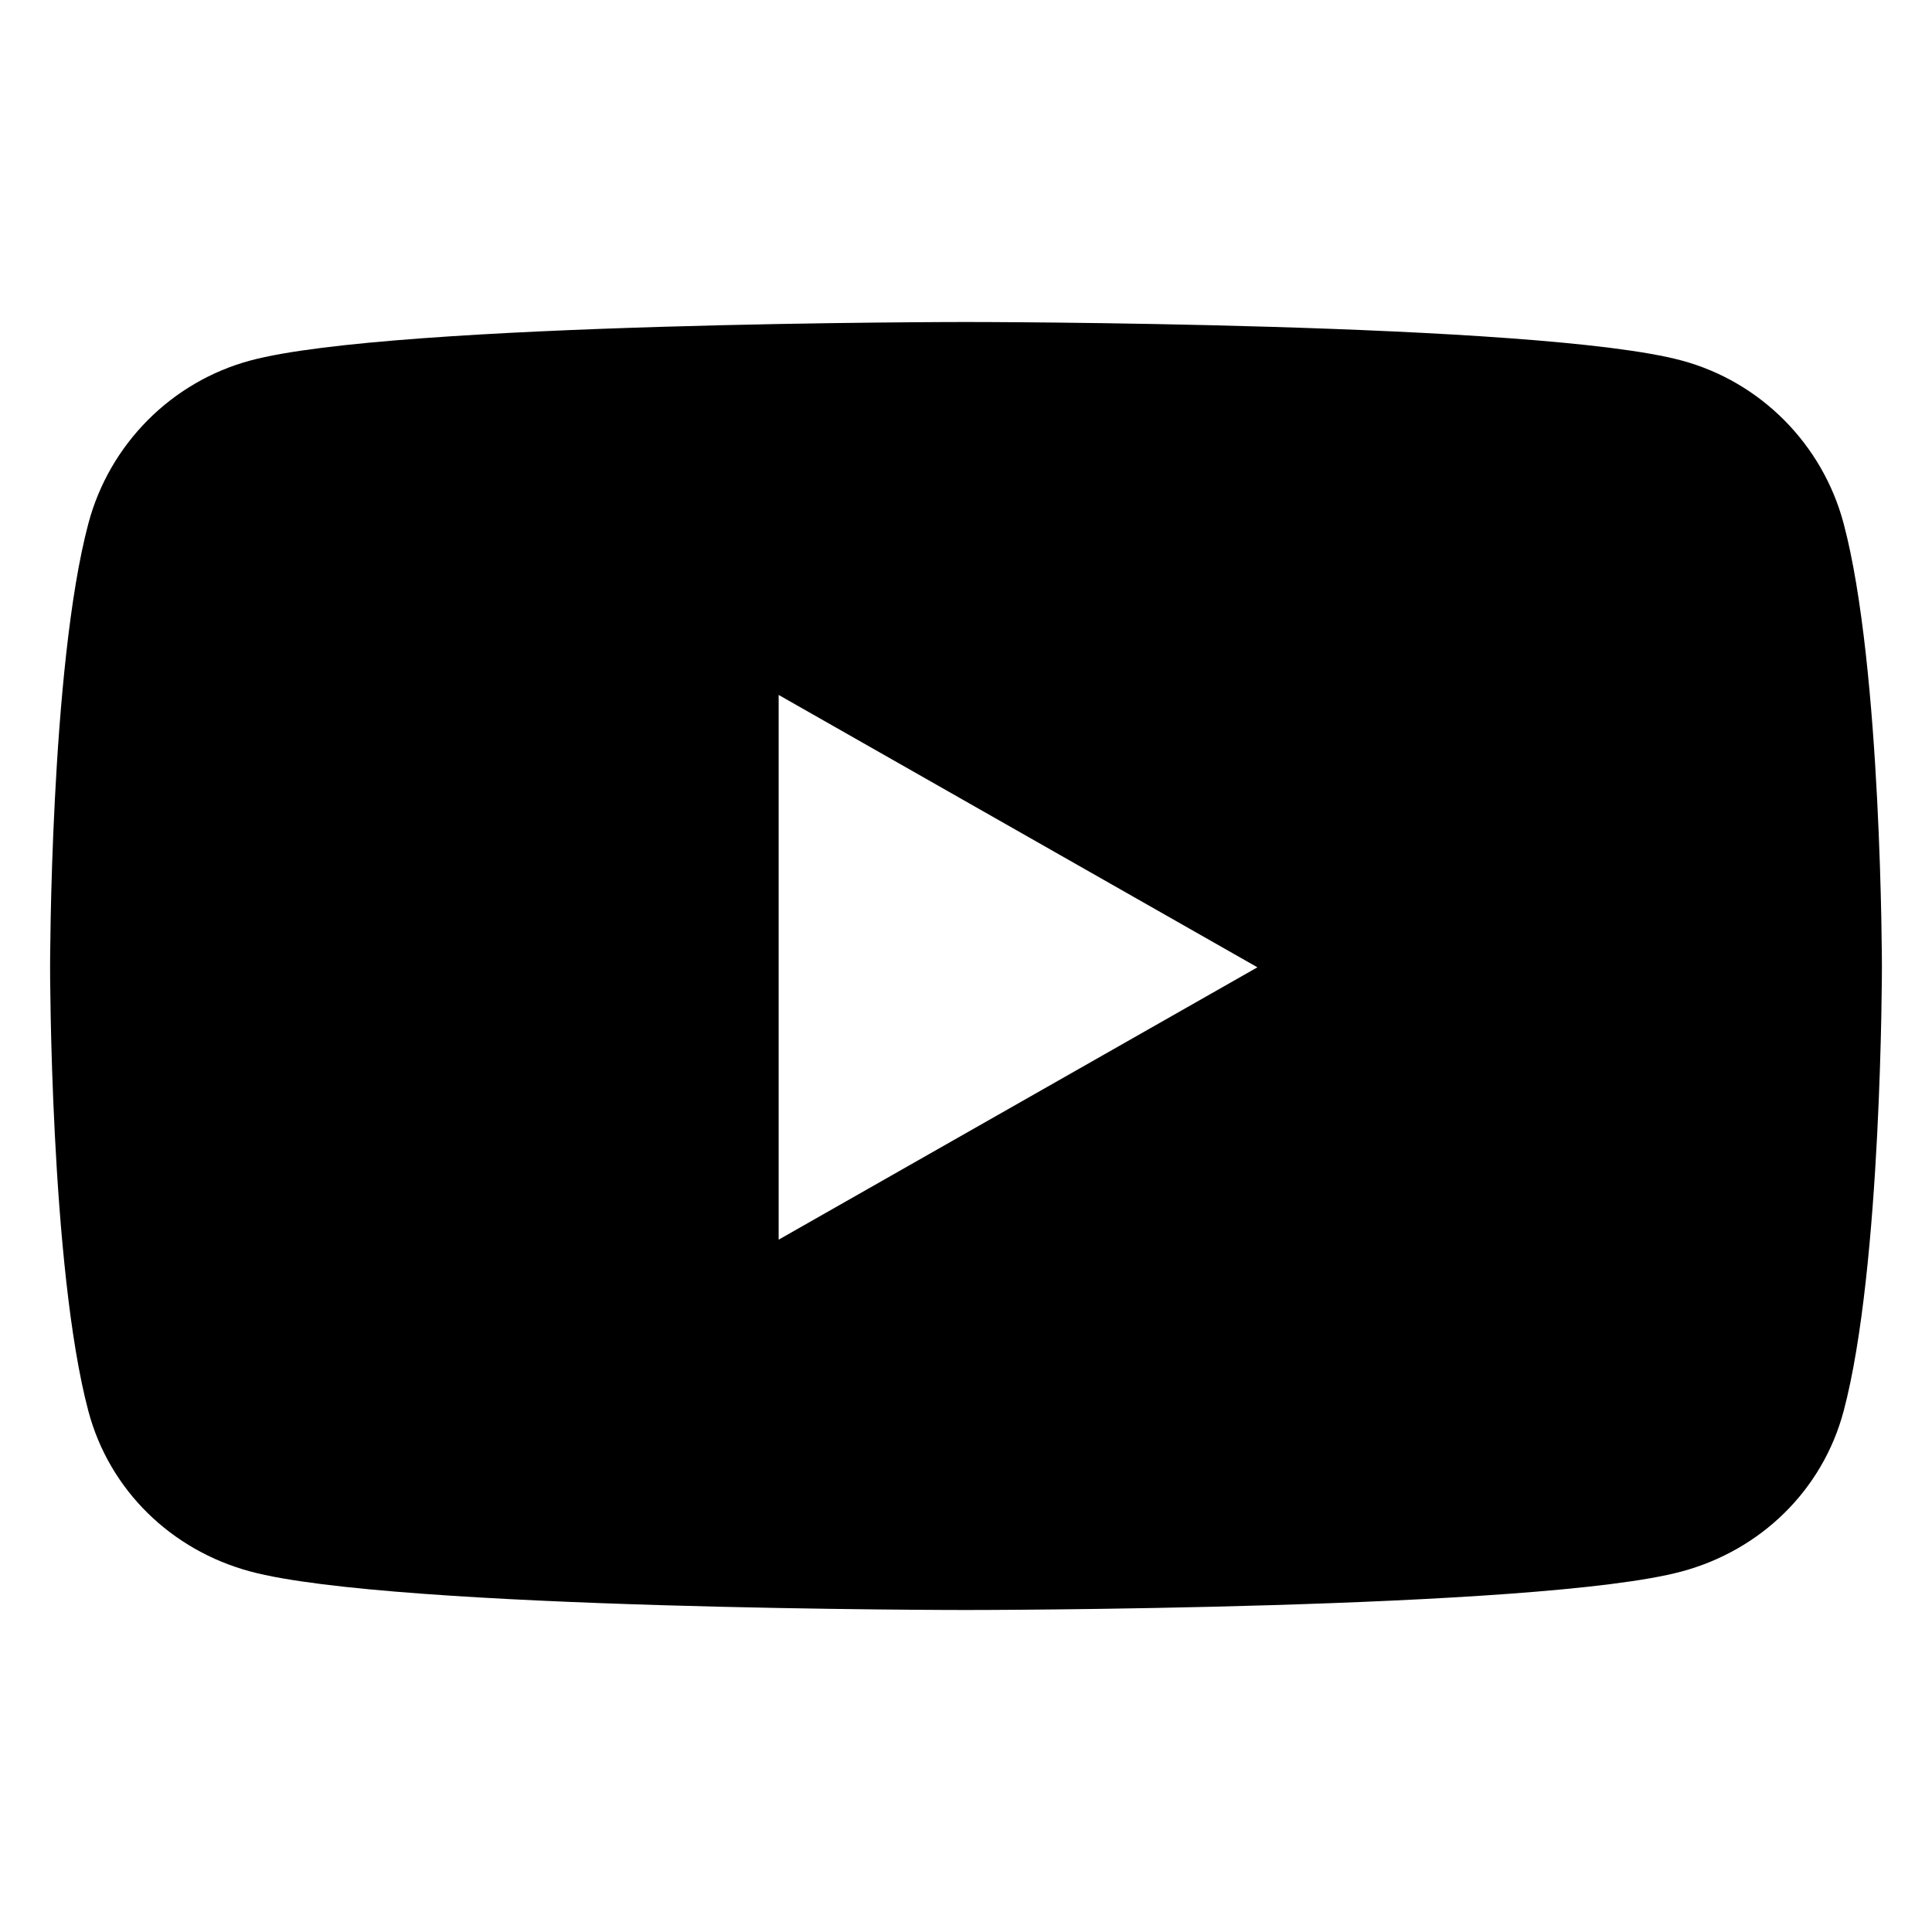
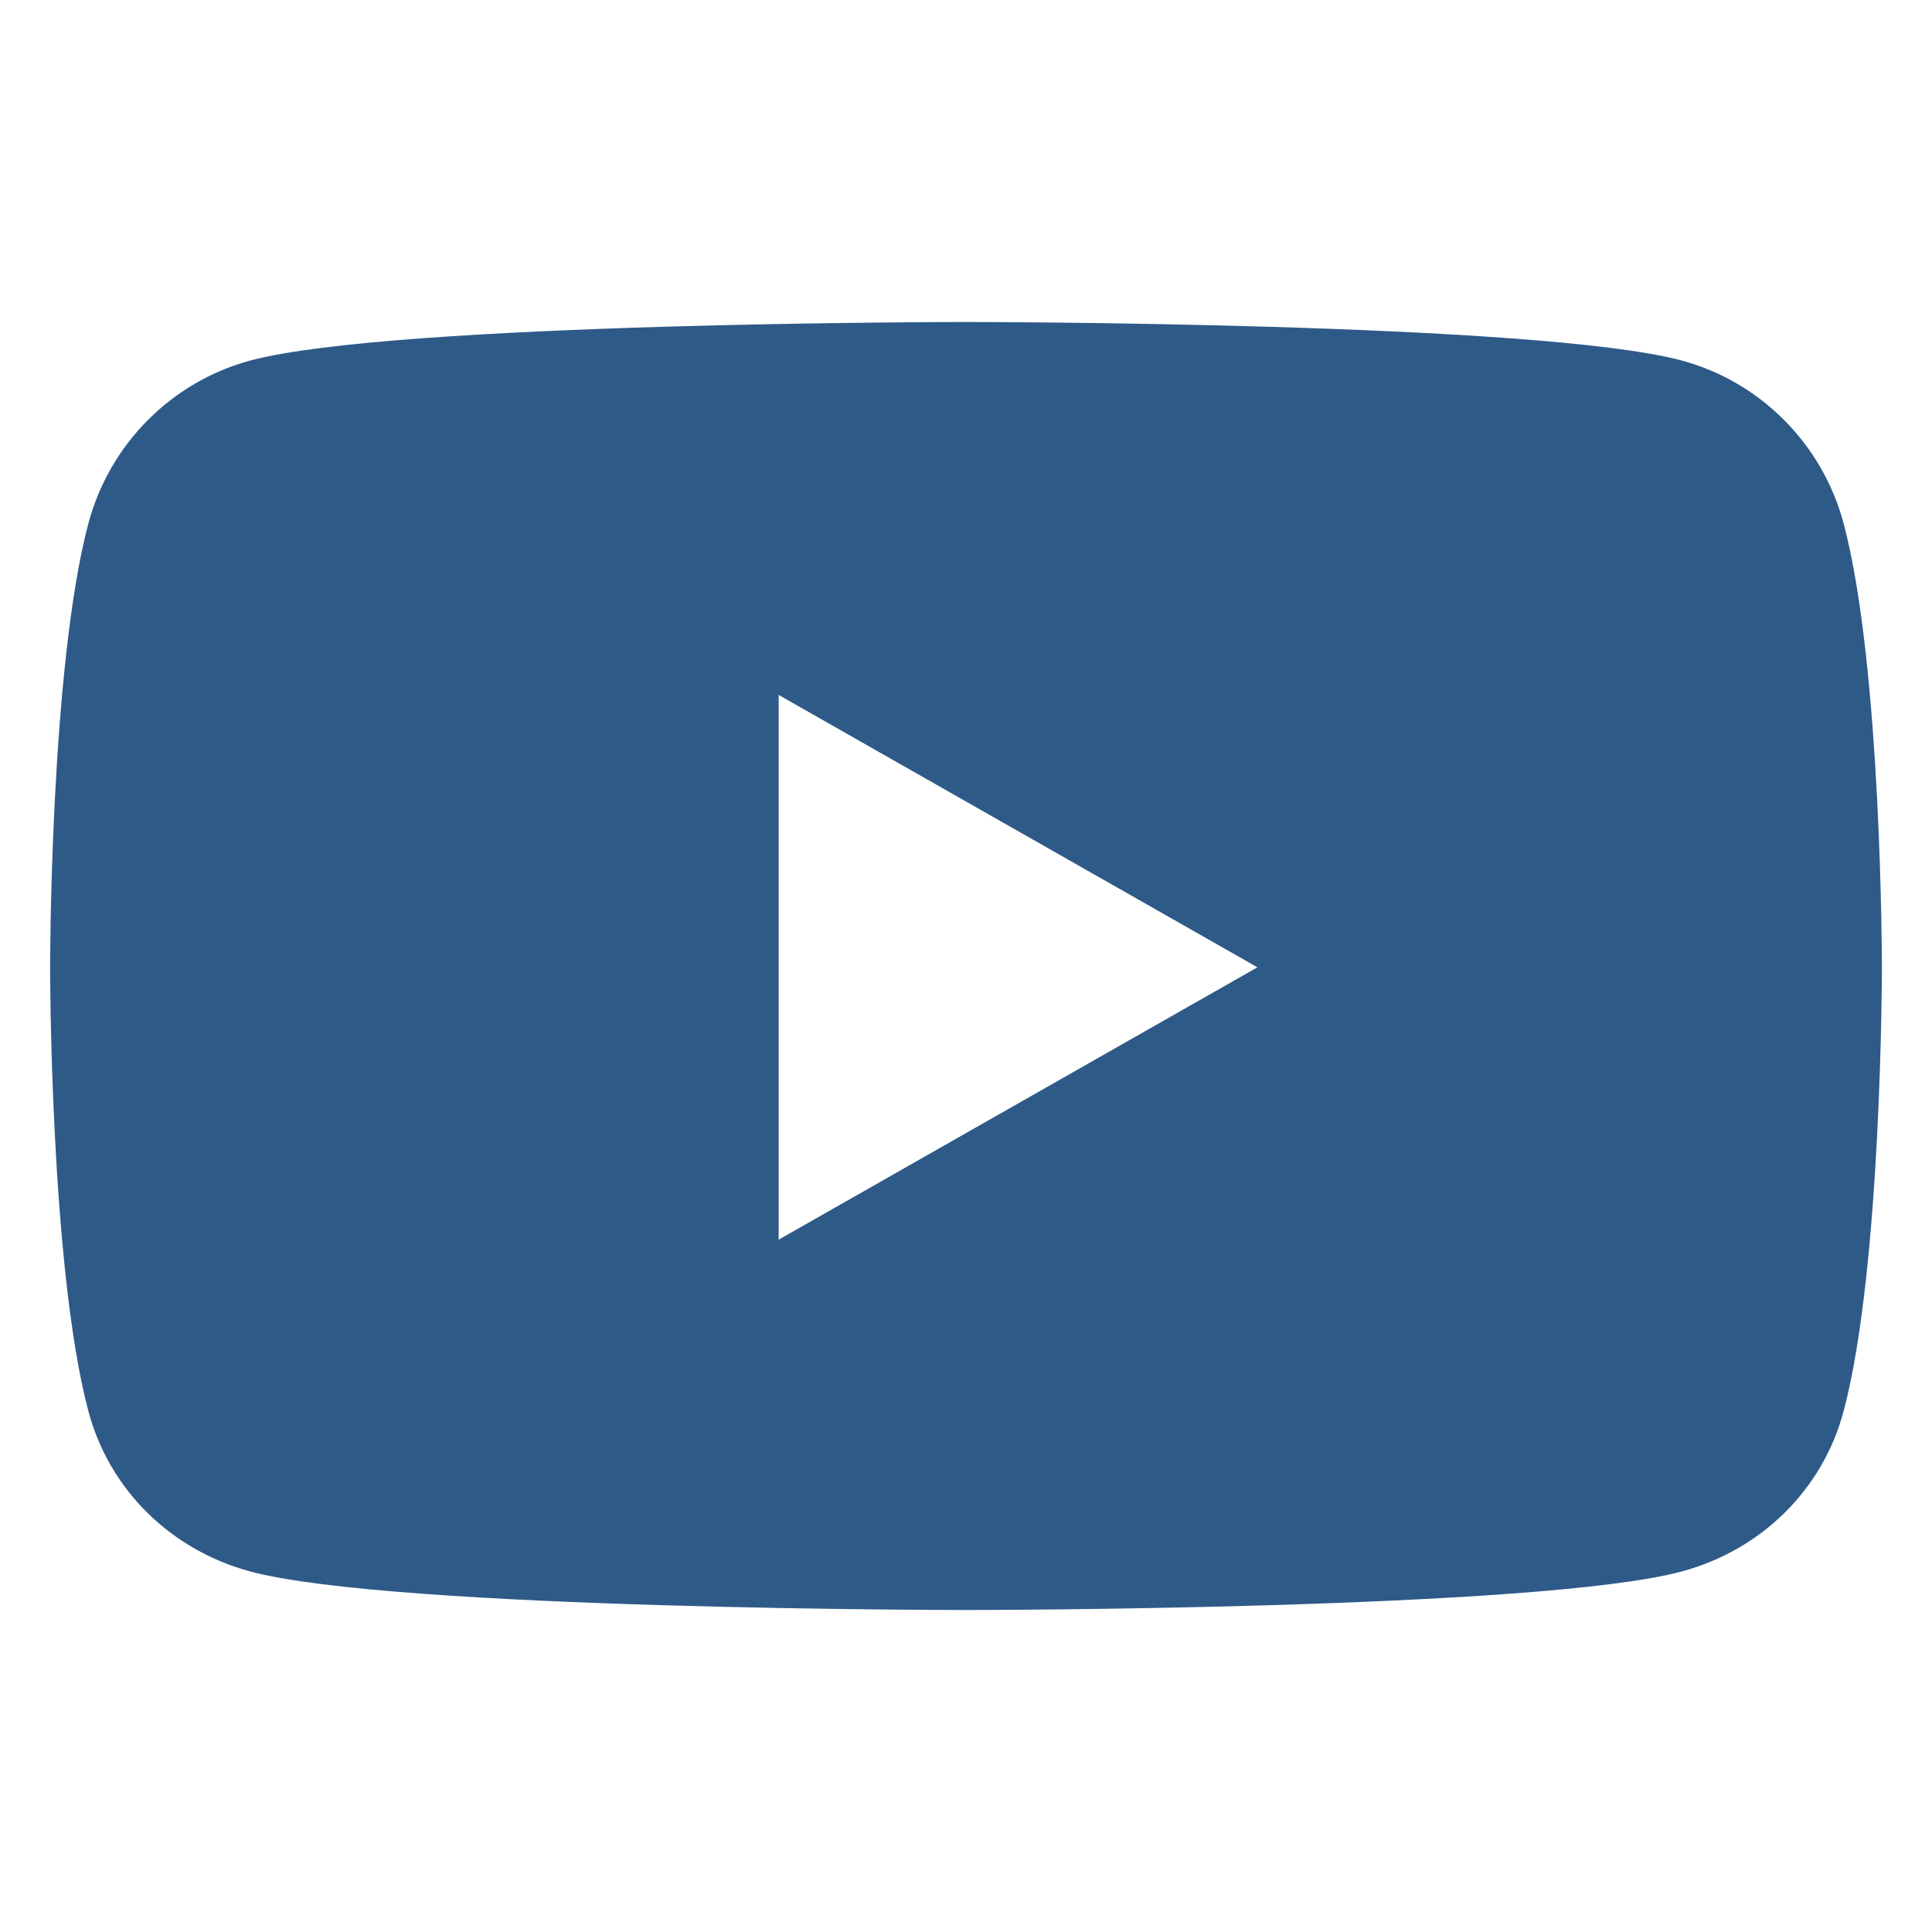
<svg xmlns="http://www.w3.org/2000/svg" height="25px" width="25px" viewBox="0 0 576 512">
-   <path d="M549.655 124.083c-6.281-23.65-24.787-42.276-48.284-48.597C458.781 64 288 64 288 64S117.22 64 74.629 75.486c-23.497 6.322-42.003 24.947-48.284 48.597-11.412 42.867-11.412 132.305-11.412 132.305s0 89.438 11.412 132.305c6.281 23.65 24.787 41.5 48.284 47.821C117.22 448 288 448 288 448s170.78 0 213.371-11.486c23.497-6.321 42.003-24.171 48.284-47.821 11.412-42.867 11.412-132.305 11.412-132.305s0-89.438-11.412-132.305zm-317.51 213.508V175.185l142.739 81.205-142.739 81.201z" />
+   <path style="fill: #2e5a88" d="M549.655 124.083c-6.281-23.65-24.787-42.276-48.284-48.597C458.781 64 288 64 288 64S117.22 64 74.629 75.486c-23.497 6.322-42.003 24.947-48.284 48.597-11.412 42.867-11.412 132.305-11.412 132.305s0 89.438 11.412 132.305c6.281 23.65 24.787 41.5 48.284 47.821C117.22 448 288 448 288 448s170.78 0 213.371-11.486c23.497-6.321 42.003-24.171 48.284-47.821 11.412-42.867 11.412-132.305 11.412-132.305s0-89.438-11.412-132.305zm-317.51 213.508V175.185l142.739 81.205-142.739 81.201z" />
</svg>
